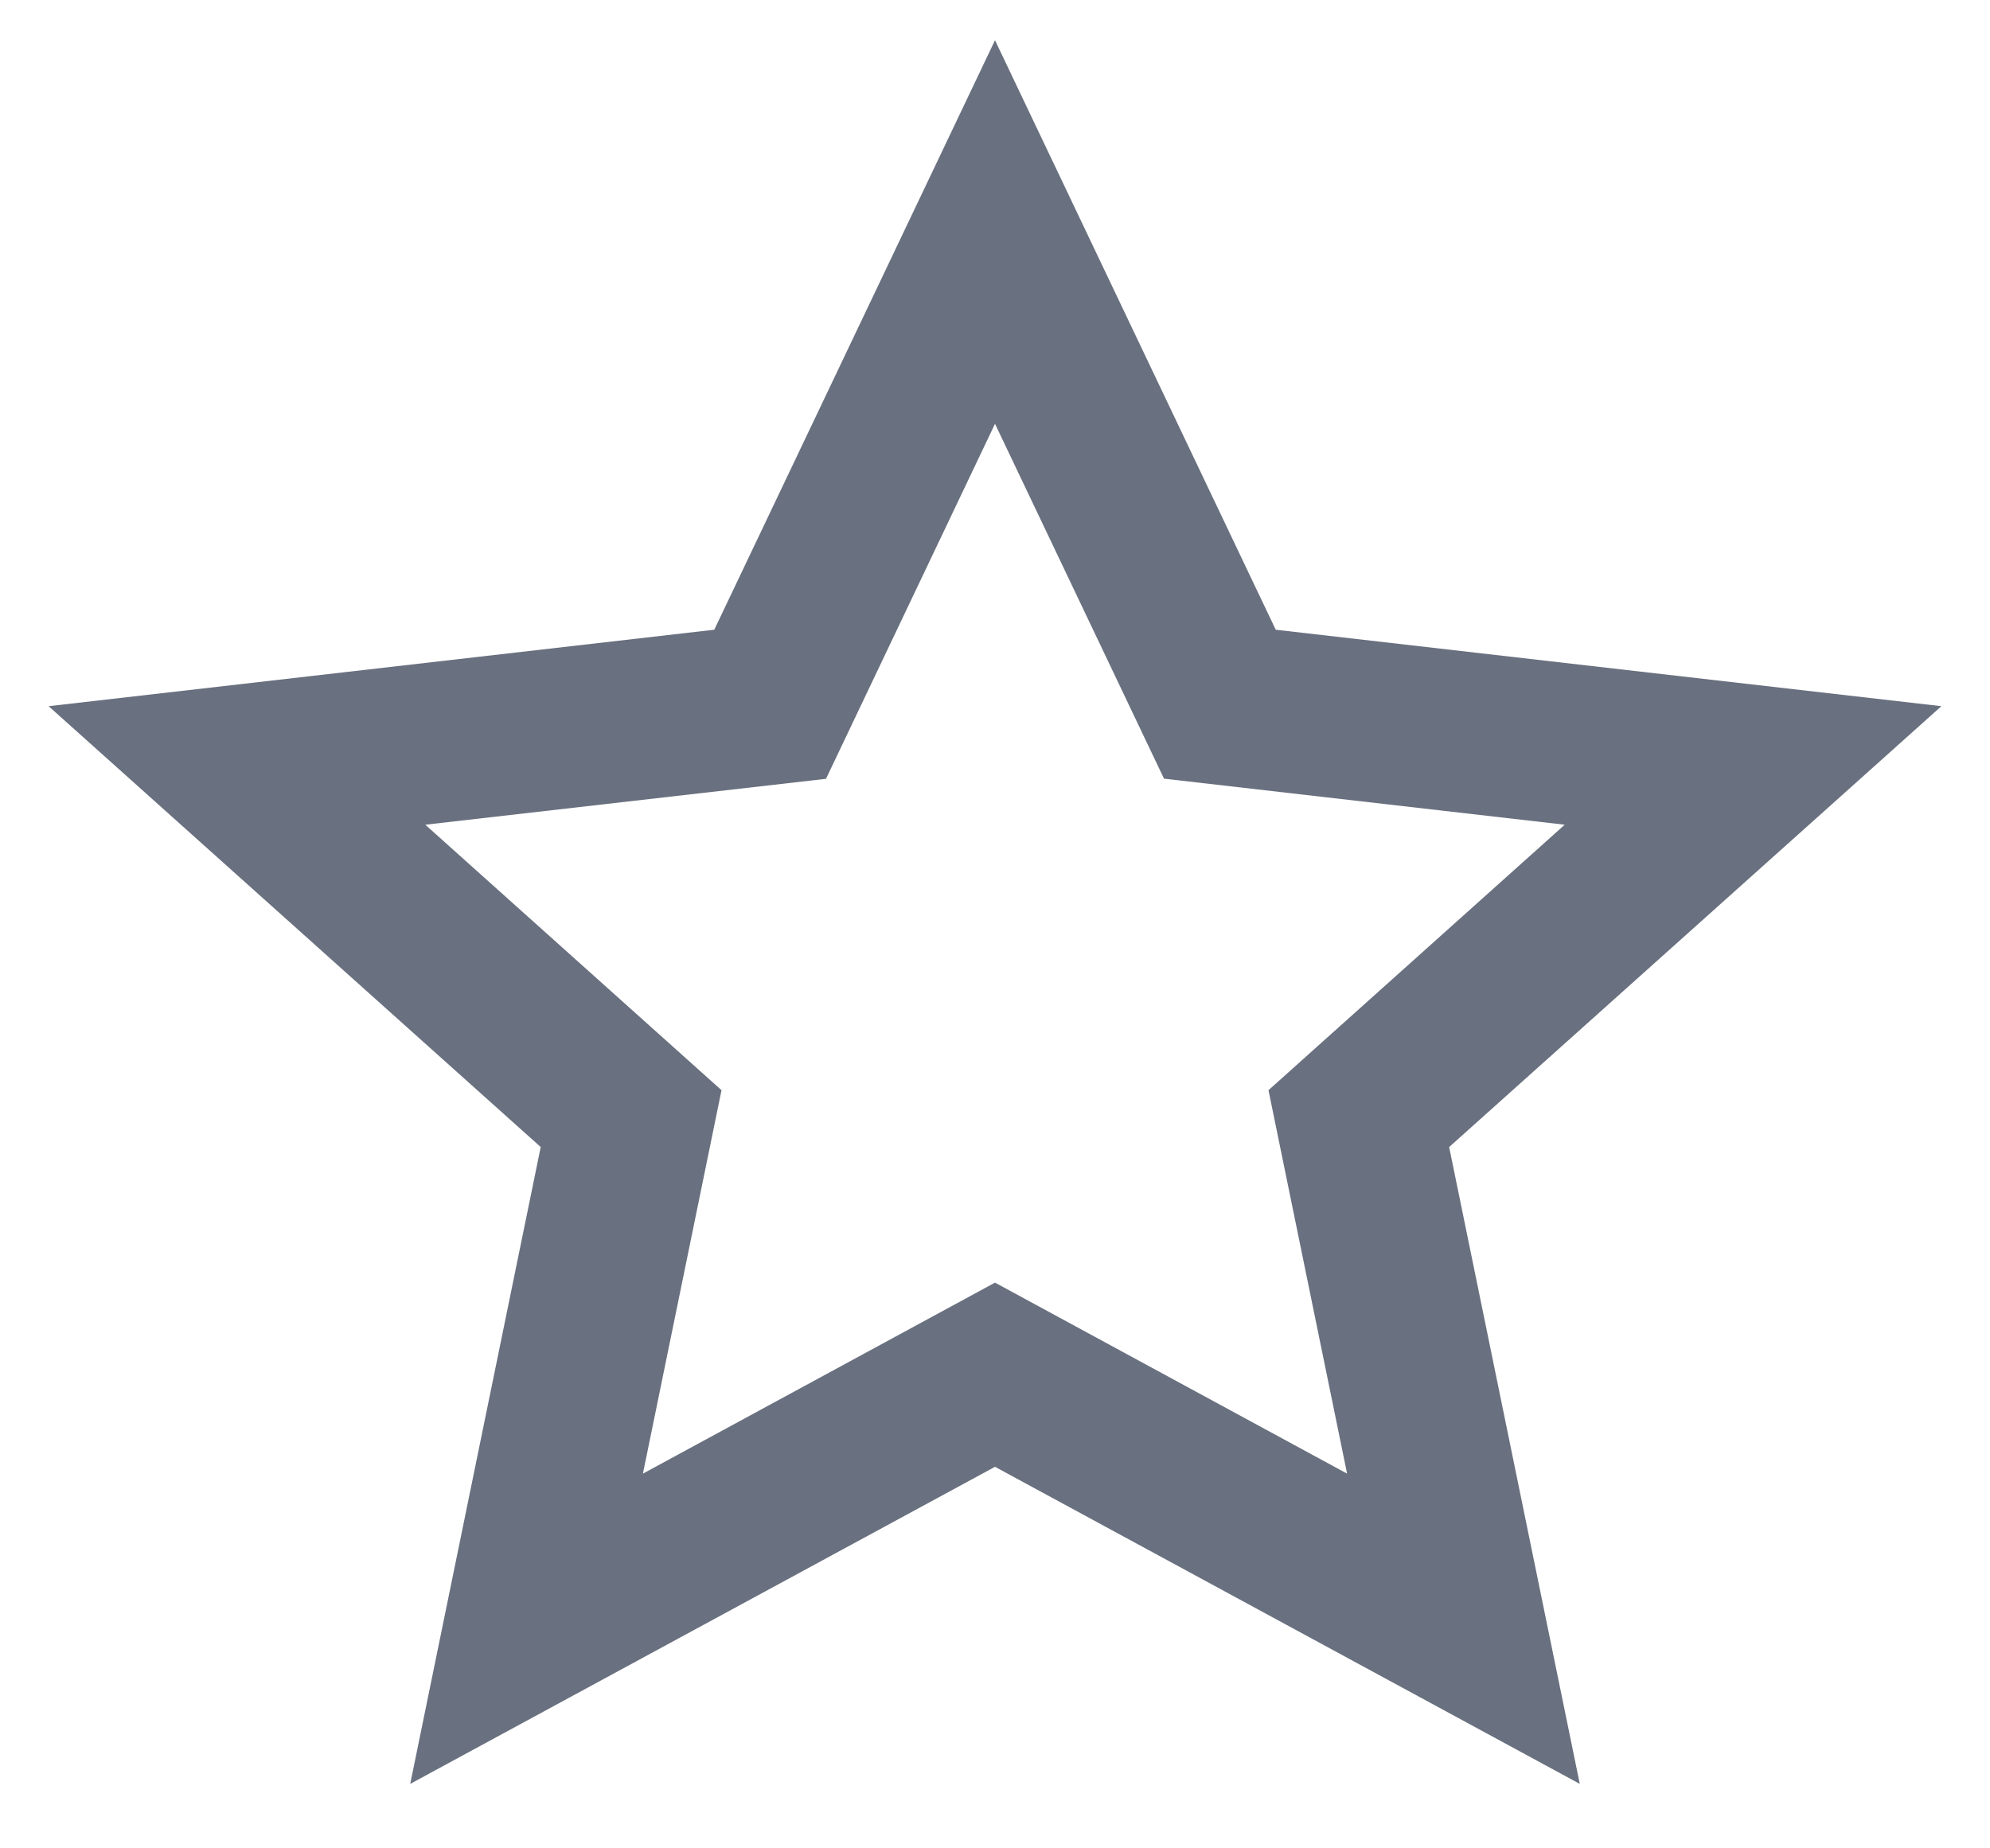
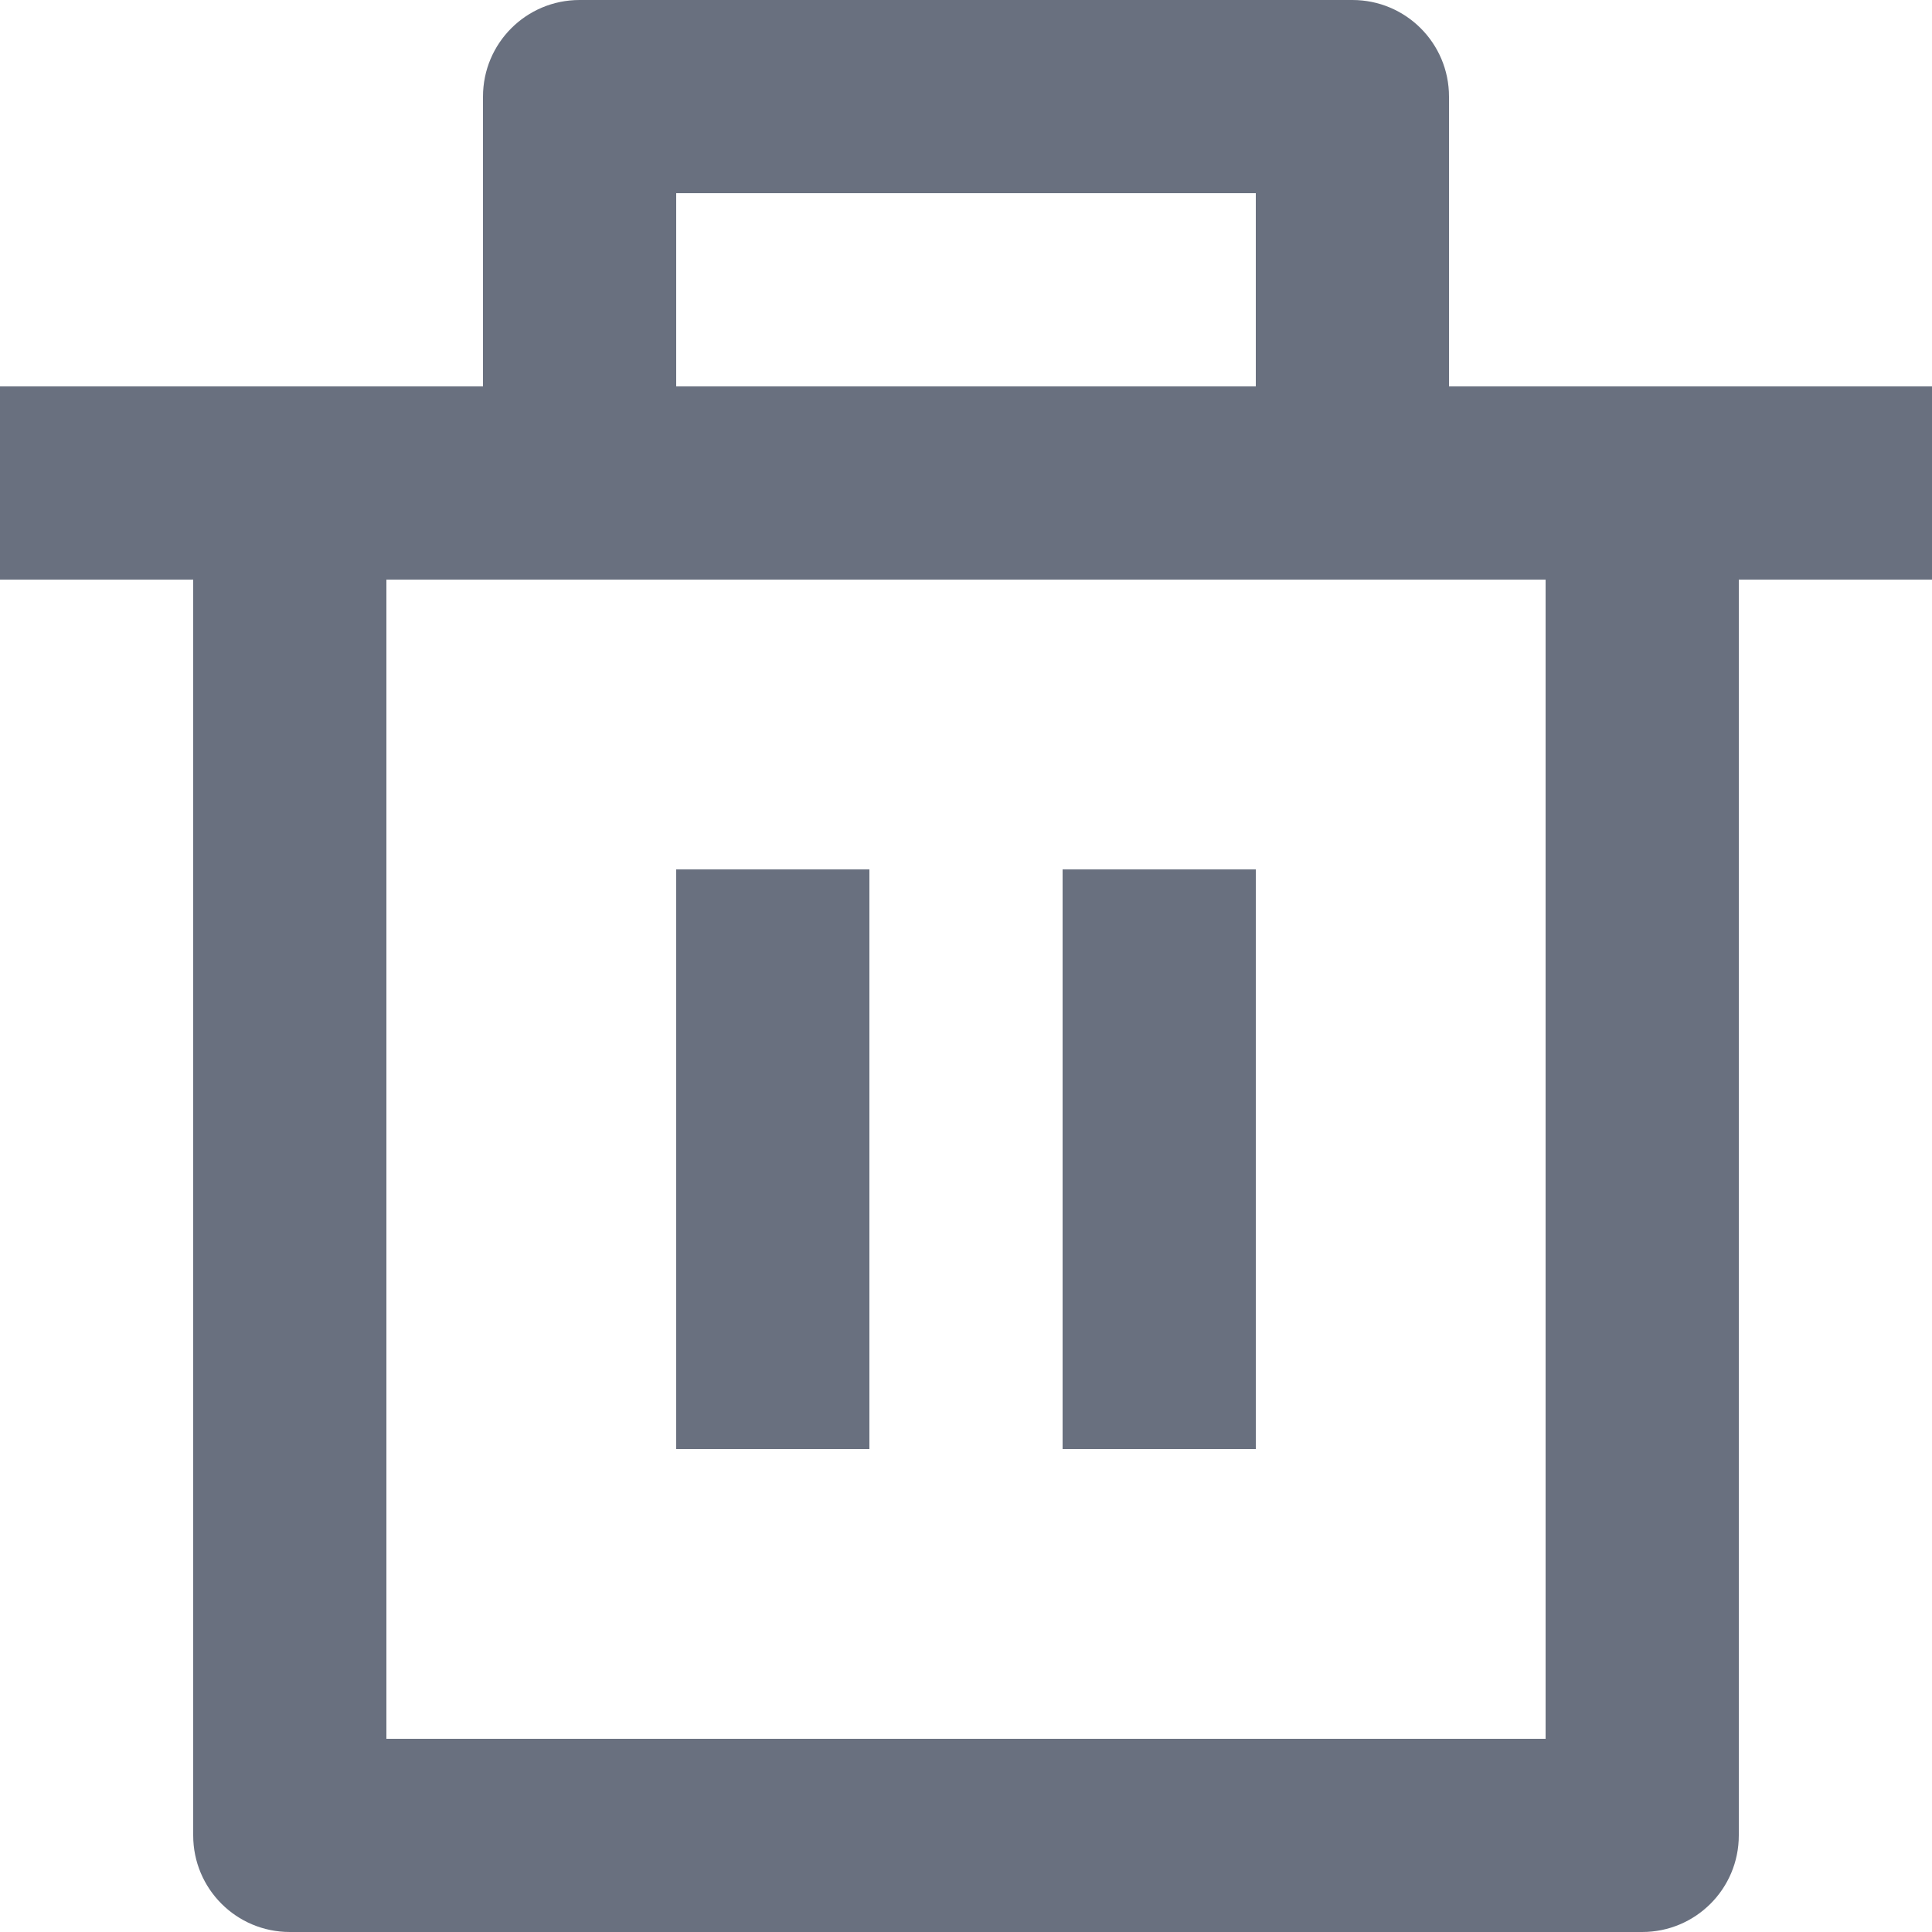
- <svg xmlns="http://www.w3.org/2000/svg" version="1.1" width="14px" height="13px">
-   <g transform="matrix(1 0 0 1 -619 -531 )">
-     <path d="M 11.114 12.552  L 7 10.321  L 2.886 12.552  L 3.804 8.071  L 0.342 4.969  L 5.025 4.431  L 7 0.283  L 8.975 4.431  L 13.658 4.969  L 10.195 8.071  L 11.114 12.552  Z M 4.523 10.369  L 7 9.025  L 9.477 10.369  L 8.924 7.671  L 11.008 5.803  L 8.189 5.479  L 7 2.982  L 5.811 5.48  L 2.992 5.803  L 5.076 7.671  L 4.523 10.369  Z " fill-rule="nonzero" fill="#69707f" stroke="none" transform="matrix(1 0 0 1 619 531 )" />
+ <svg xmlns="http://www.w3.org/2000/svg" version="1.1" width="14px" height="14px">
+   <g transform="matrix(1 0 0 1 -618 -450 )">
+     <path d="M 10.5 0.7  L 10.5 2.8  L 14 2.8  L 14 4.2  L 12.6 4.2  L 12.6 13.3  C 12.6 13.687  12.287 14  11.9 14  L 2.1 14  C 1.713 14  1.4 13.687  1.4 13.3  L 1.4 4.2  L 0 4.2  L 0 2.8  L 3.5 2.8  L 3.5 0.7  C 3.5 0.313  3.813 0  4.2 0  L 9.8 0  C 10.187 0  10.5 0.313  10.5 0.7  Z M 11.2 12.6  L 11.2 4.2  L 2.8 4.2  L 2.8 12.6  L 11.2 12.6  Z M 4.9 10.5  L 4.9 6.3  L 6.3 6.3  L 6.3 10.5  L 4.9 10.5  Z M 7.7 10.5  L 7.7 6.3  L 9.1 6.3  L 9.1 10.5  L 7.7 10.5  Z M 9.1 1.4  L 4.9 1.4  L 4.9 2.8  L 9.1 2.8  L 9.1 1.4  Z " fill-rule="nonzero" fill="#69707f" stroke="none" transform="matrix(1 0 0 1 618 450 )" />
  </g>
</svg>
